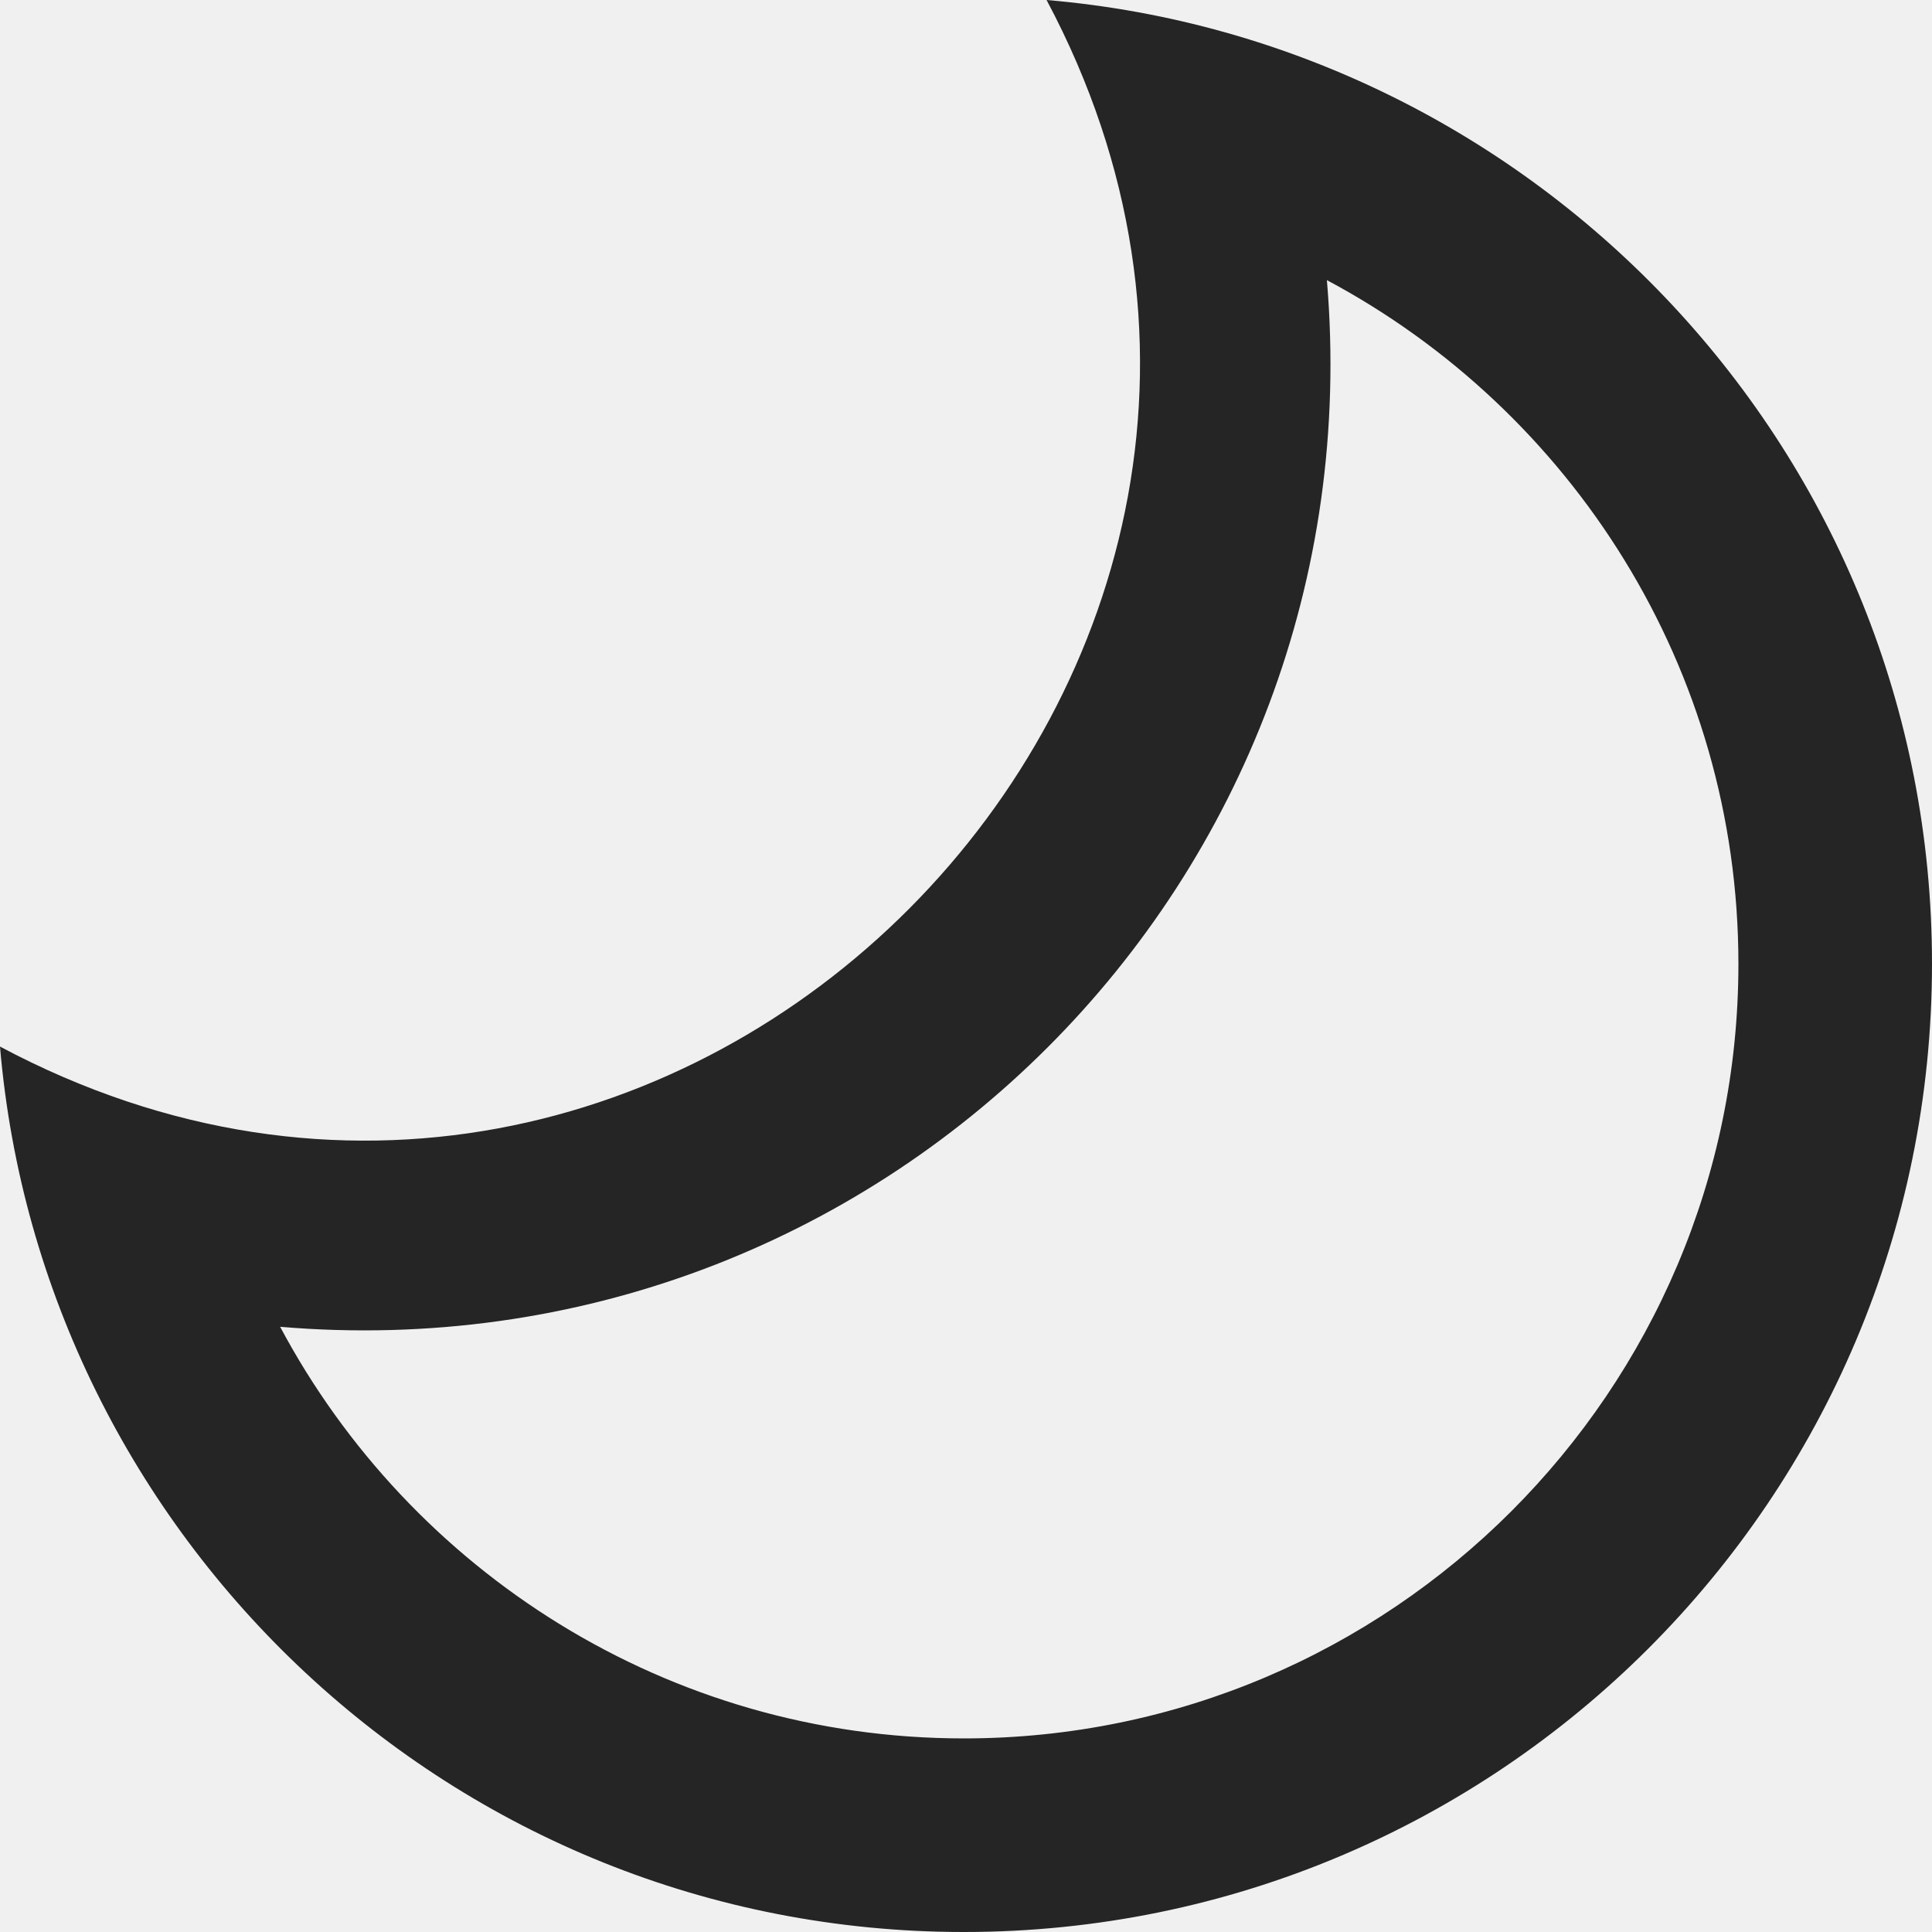
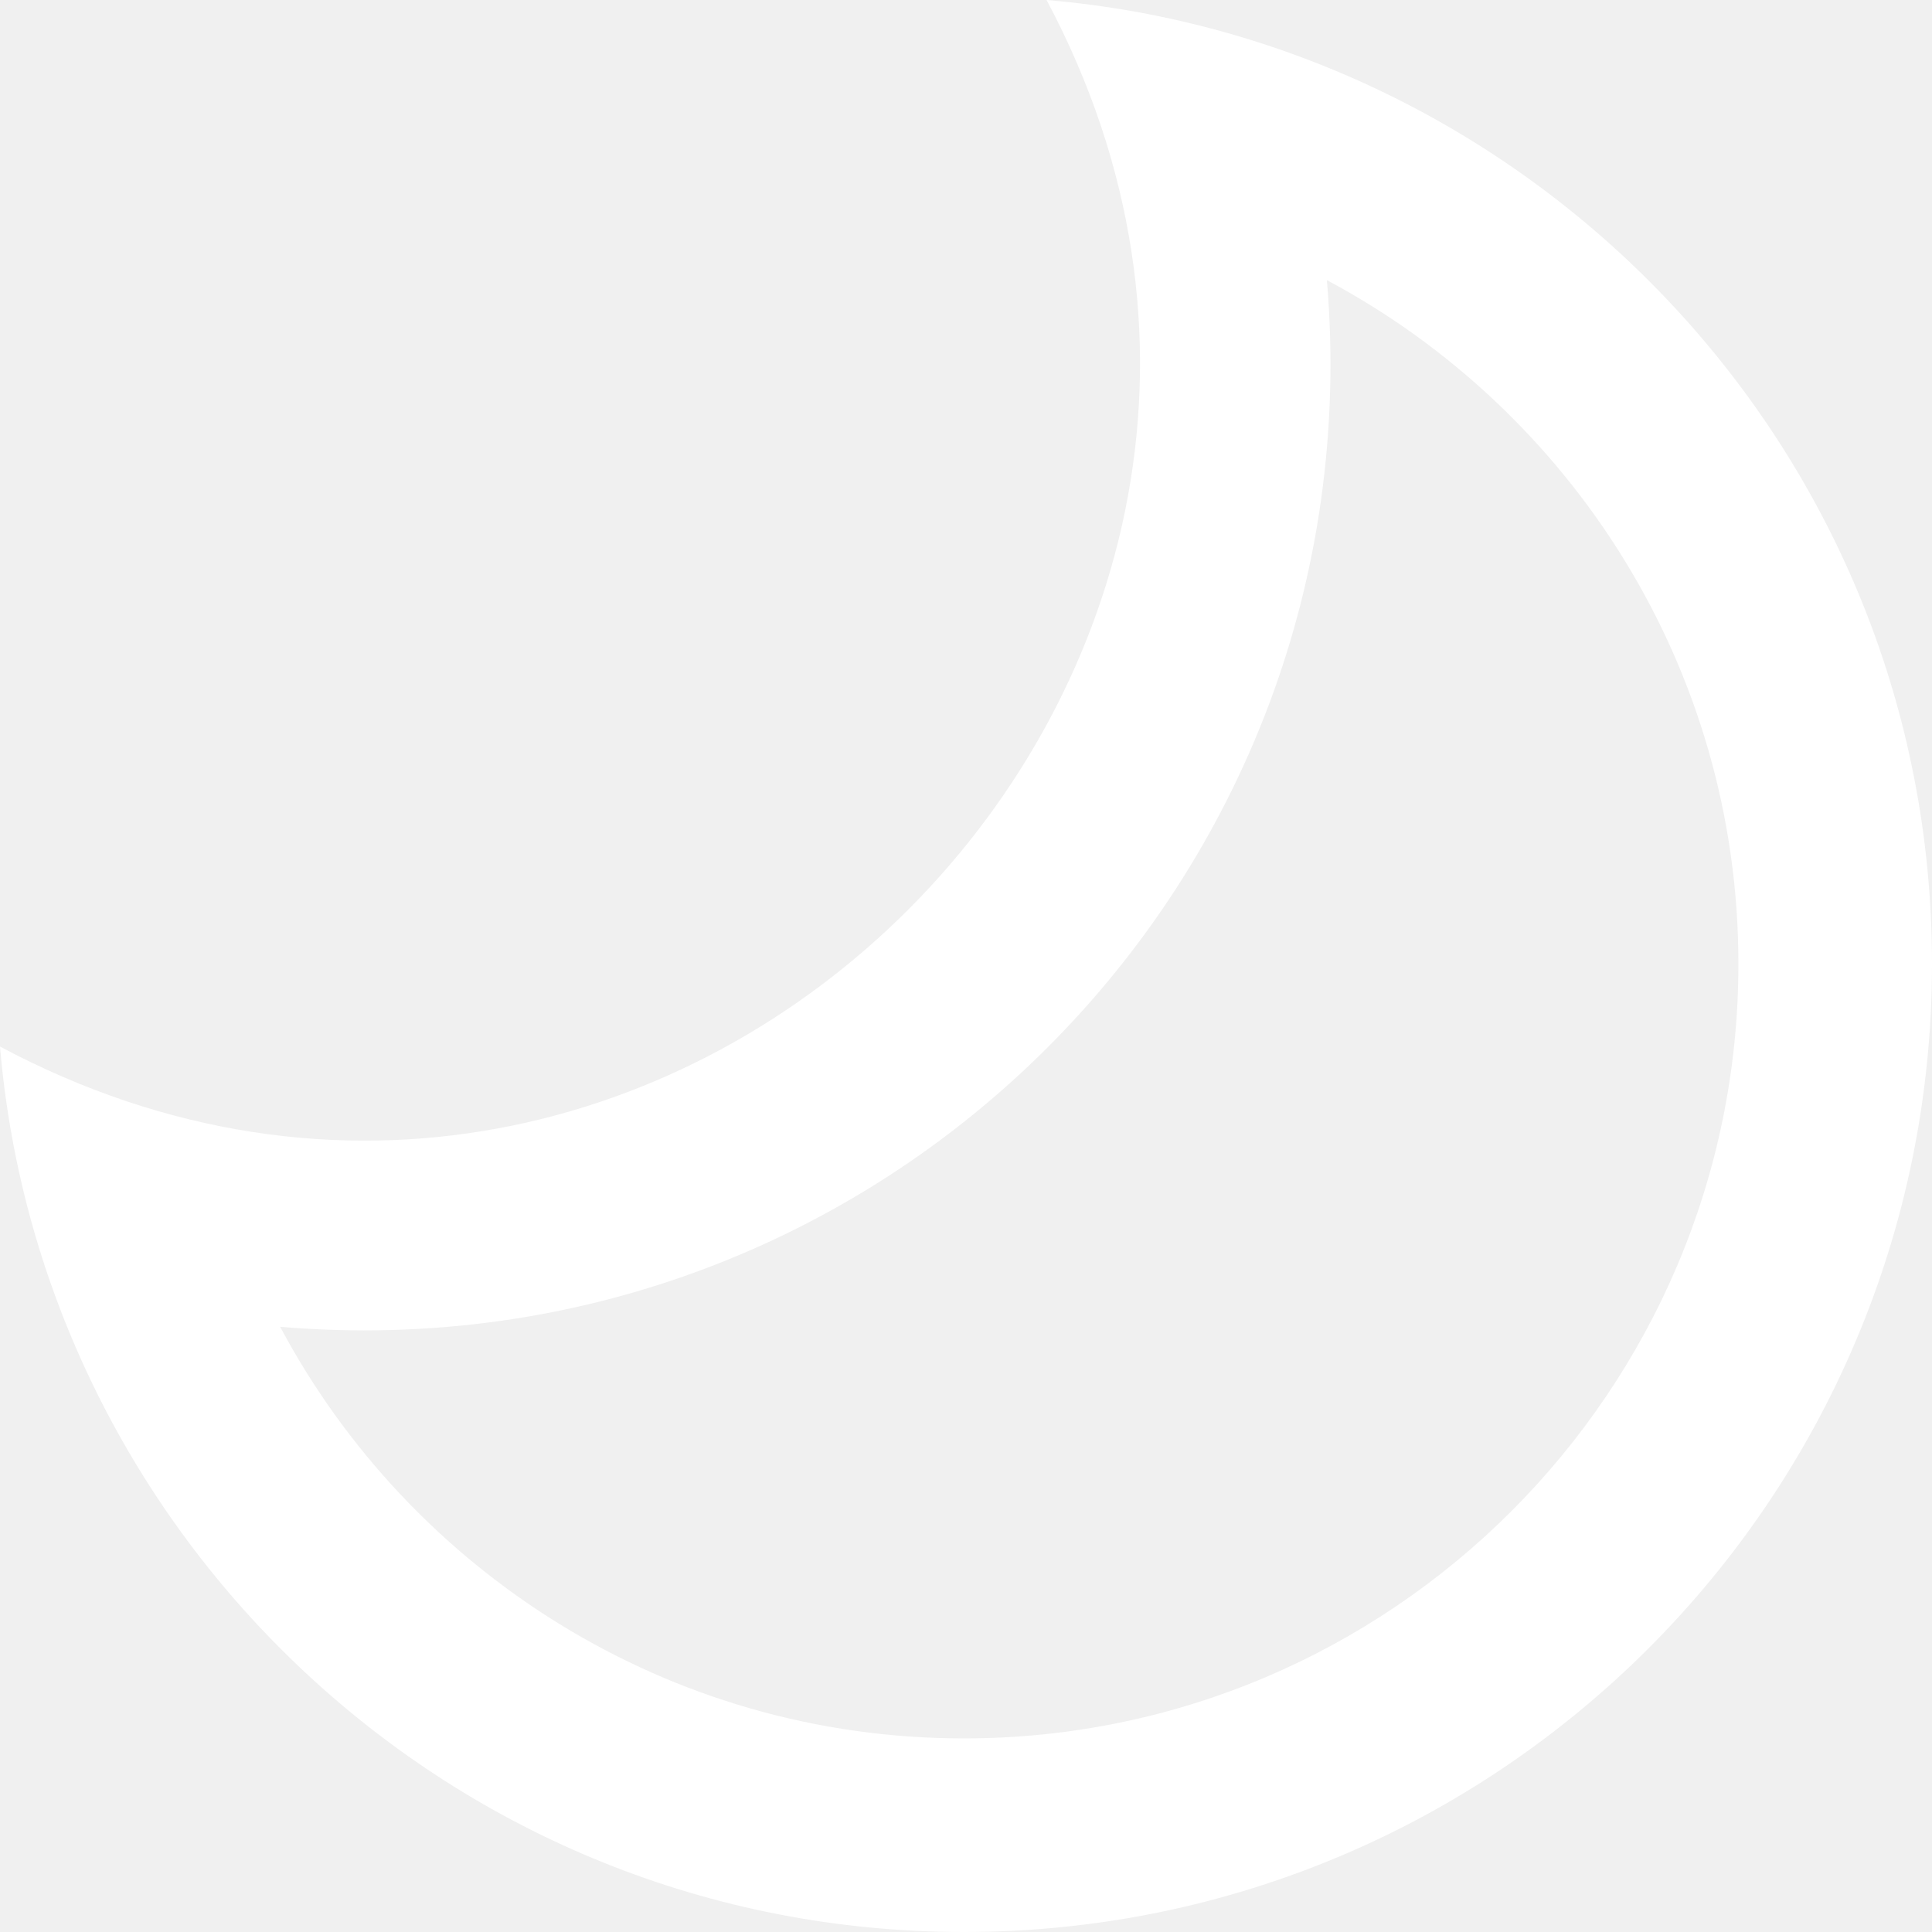
<svg xmlns="http://www.w3.org/2000/svg" width="800px" height="800px" viewBox="0 0 20 20" version="1.1">
  <defs>

</defs>
-   <g id="Page-1" stroke="none" stroke-width="1" fill="#252525" fill-rule="evenodd">
-     <g id="Dribbble-Light-Preview" transform="translate(-260, -2599)" fill="#252525">
+   <g id="Page-1" stroke="none" stroke-width="1" fill="#FFFFFF" fill-rule="evenodd">
+     <g id="Dribbble-Light-Preview" transform="translate(-260, -2599)" fill="#FFFFFF">
      <g id="icons" transform="translate(56, 160)">
        <path d="M213.978,2456.996 C210.915,2456.996 208.25,2455.267 206.9,2452.735 C213.102,2453.261 218.262,2448.118 217.736,2441.9 C220.267,2443.25 221.996,2445.915 221.996,2448.978 C221.996,2453.399 218.399,2456.996 213.978,2456.996 M214.834,2439 C218.52,2445.917 210.973,2453.55 204,2449.834 C204.43,2454.904 208.683,2459 213.978,2459 C219.513,2459 224,2454.513 224,2448.978 C224,2443.68 219.901,2439.43 214.834,2439" id="moon-[#1247]">

</path>
      </g>
    </g>
  </g>
</svg>
